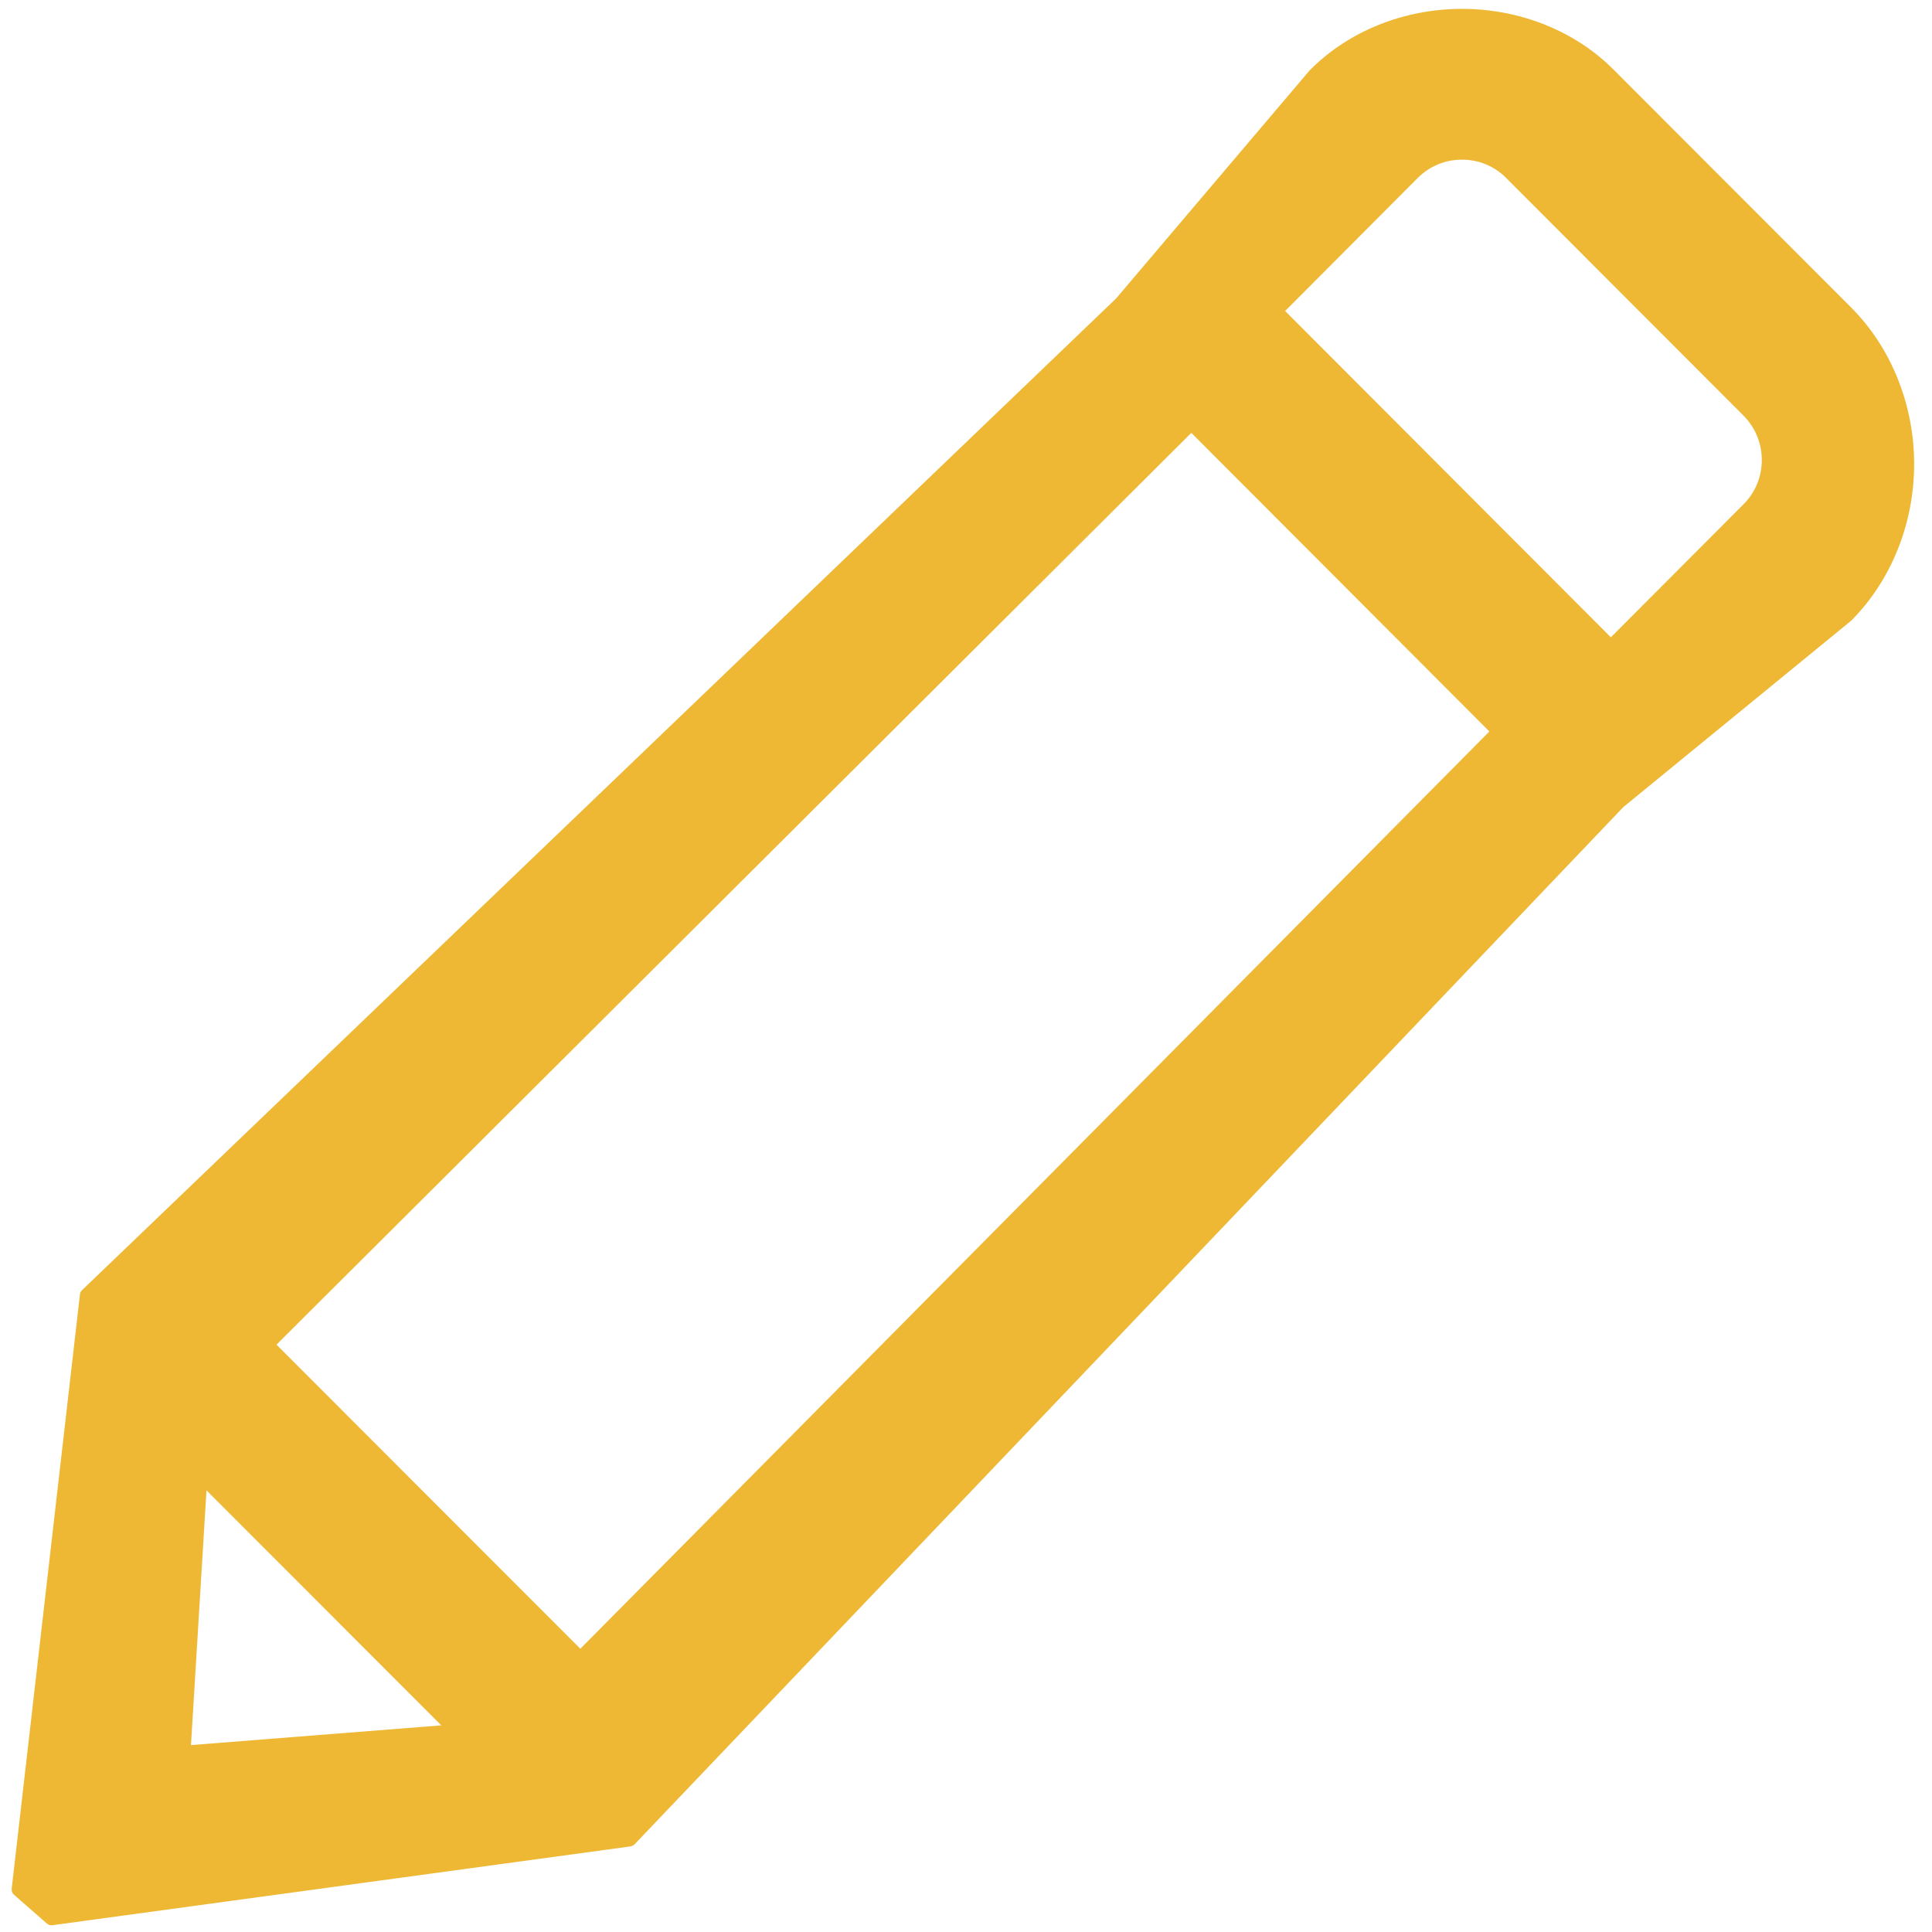
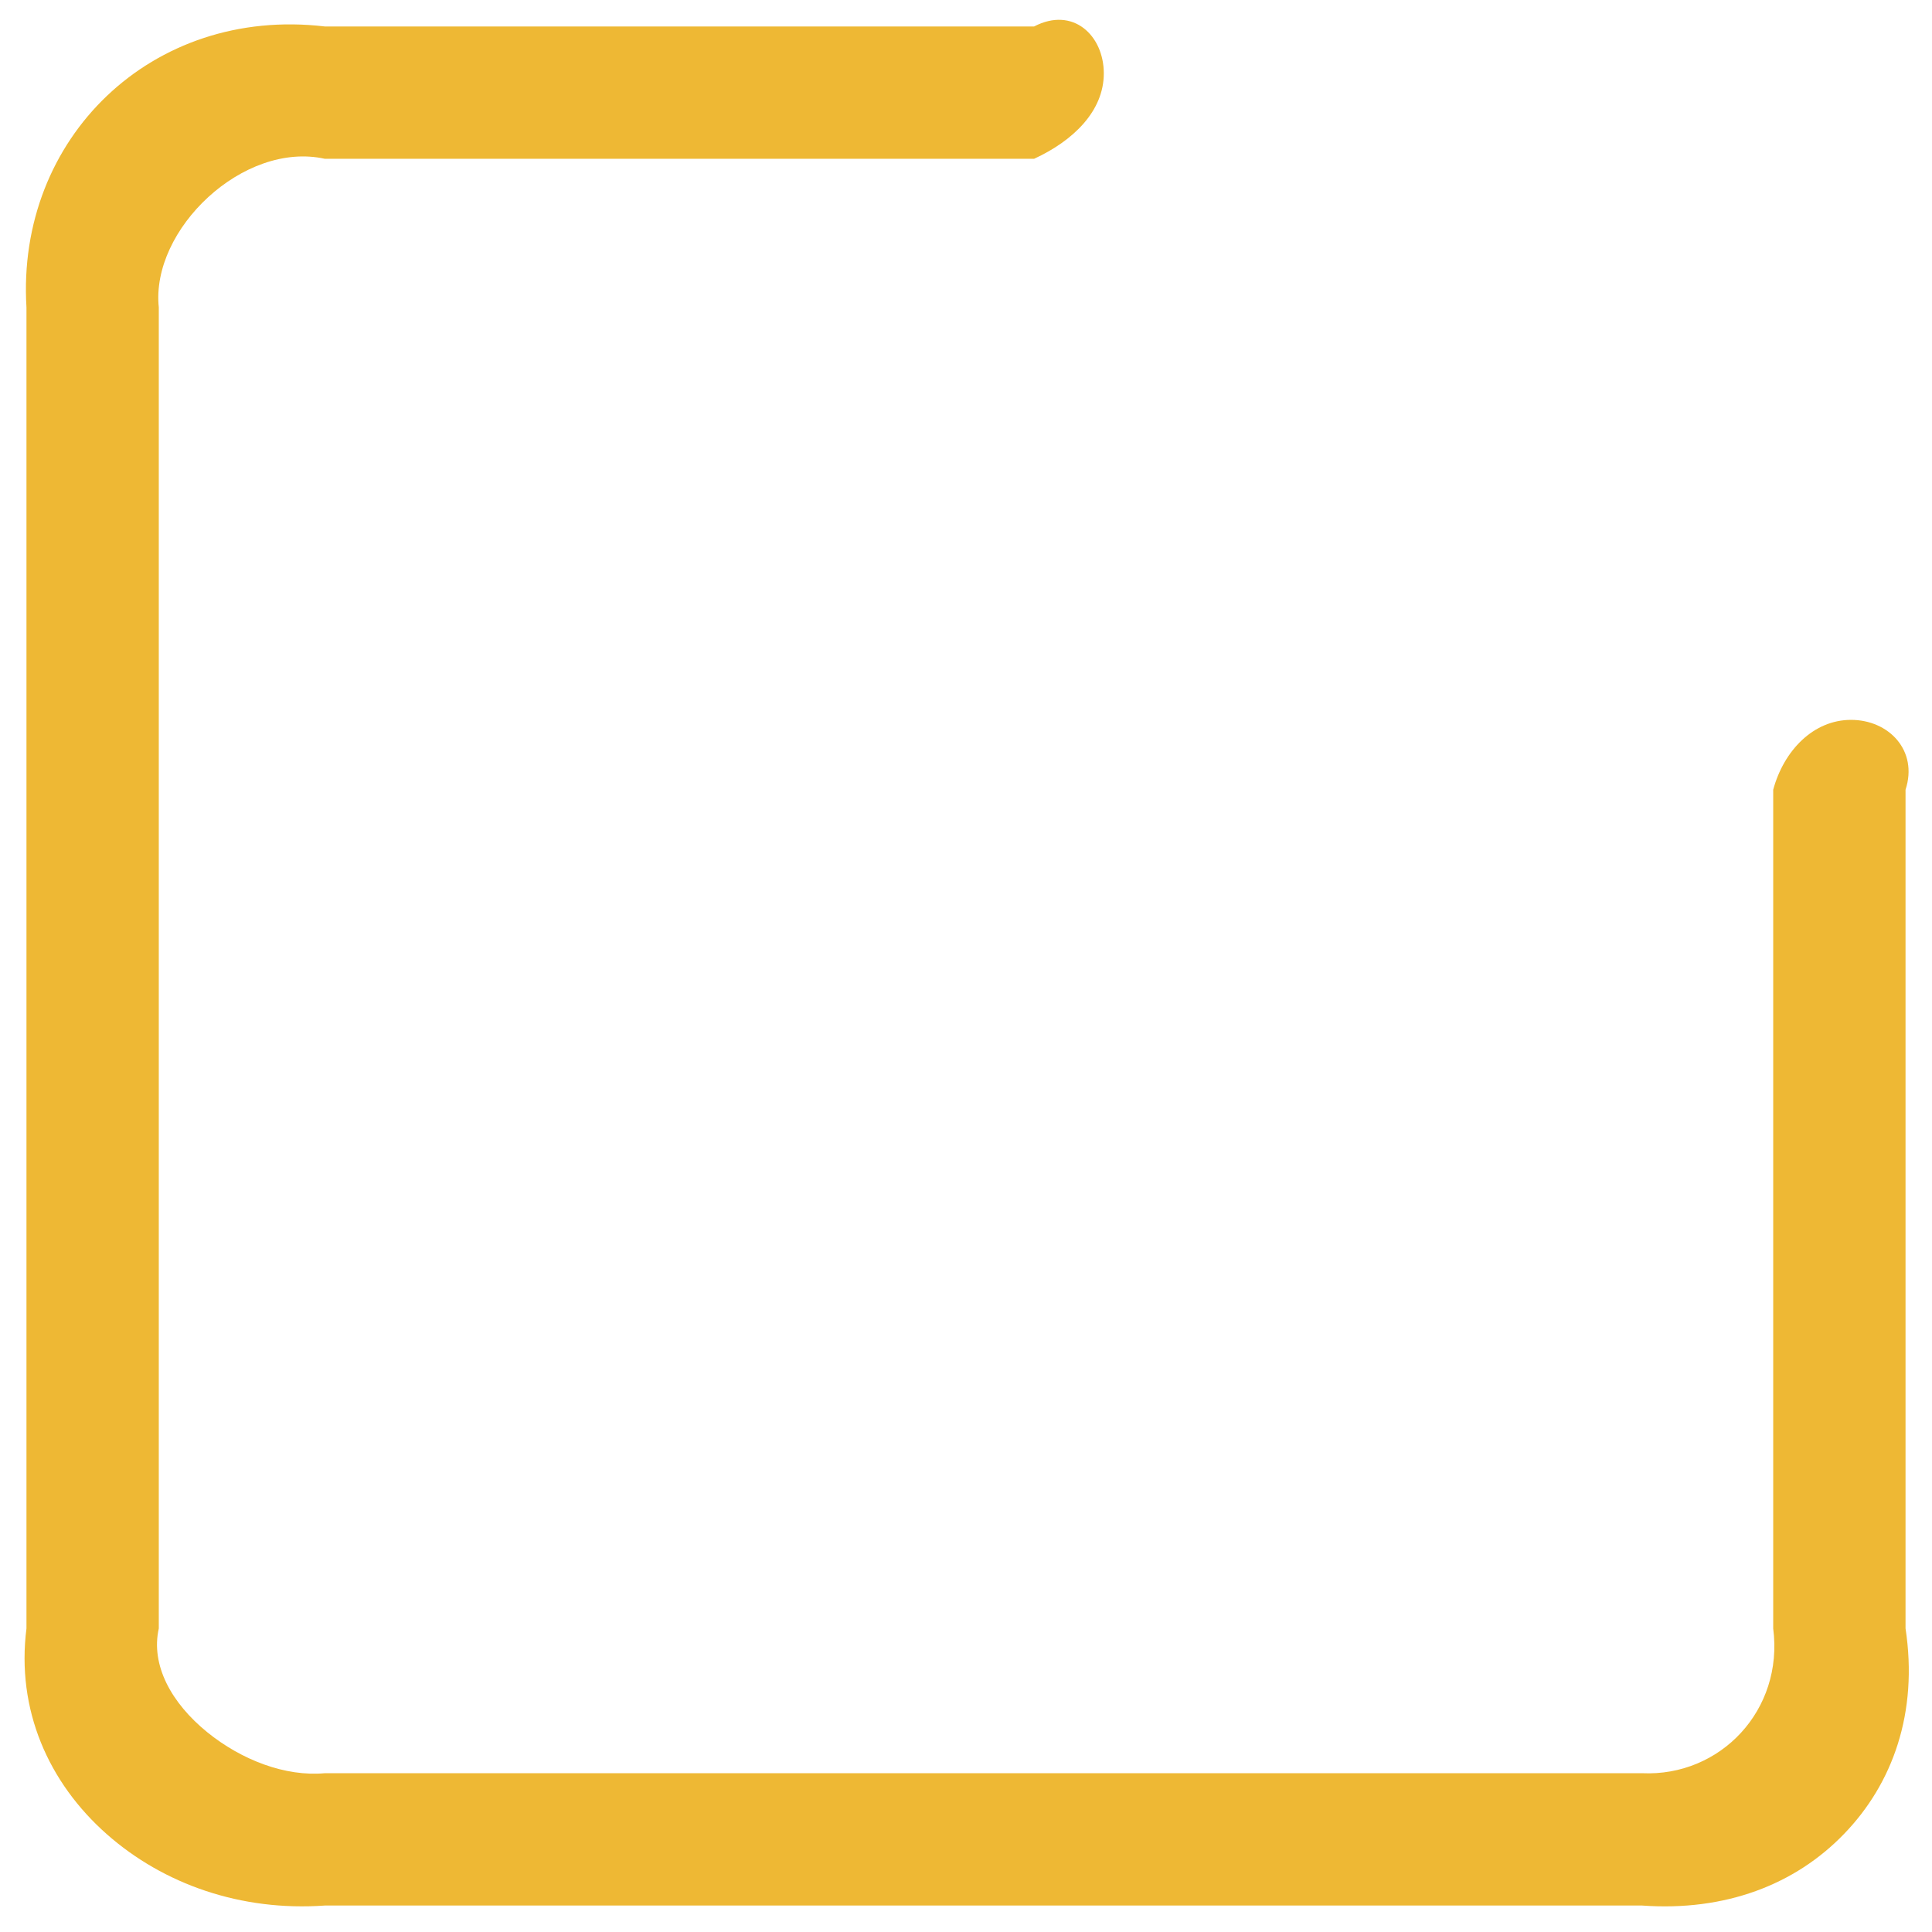
- <svg xmlns="http://www.w3.org/2000/svg" version="1.1" width="66px" height="66px">
-   <g transform="matrix(1 0 0 1 -162 -209 )">
-     <path d="M 65.39 15.854  C 65.39 13.825  64.607 11.88  63.246 10.513  L 55.126 2.382  C 53.811 1.06  51.924 0.303  49.944 0.303  C 47.966 0.303  46.077 1.06  44.762 2.382  C 44.757 2.386  44.751 2.392  44.746 2.396  L 38.128 10.196  L 2.802 44.074  C 2.762 44.111  2.734 44.163  2.731 44.219  L 0.399 64.526  C 0.39 64.603  0.423 64.68  0.481 64.73  L 1.603 65.712  C 1.645 65.75  1.702 65.77  1.758 65.77  C 1.77 65.77  1.781 65.77  1.791 65.768  L 21.538 63.076  C 21.593 63.067  21.64 63.043  21.678 63.004  L 55.454 27.572  L 63.23 21.211  C 63.235 21.205  63.241 21.2  63.248 21.194  C 64.607 19.829  65.39 17.882  65.39 15.854  Z M 59.561 14.199  C 60.392 15.031  60.395 16.389  59.566 17.223  L 55.029 21.771  L 43.902 10.624  L 48.437 6.074  C 48.839 5.675  49.371 5.454  49.941 5.454  C 50.515 5.454  51.05 5.675  51.447 6.074  L 59.561 14.199  Z M 6.524 59.615  L 7.054 50.912  L 15.075 58.941  L 6.524 59.615  Z M 9.445 45.935  L 40.697 14.787  L 50.879 24.988  L 19.825 56.324  L 9.445 45.935  Z " fill-rule="nonzero" fill="#eeb834" stroke="none" transform="matrix(1 0 0 1 162 209 )" />
+ <svg xmlns="http://www.w3.org/2000/svg" version="1.1" width="73px" height="73px">
+   <g transform="matrix(1 0 0 1 -148 -216 )">
+     <path d="M 72 29.839  C 72.484 28.359  71.369 27.2  69.941 27.2  C 68.518 27.2  67.401 28.359  67 29.839  L 67 61.53  C 67.401 64.62  64.998 67.137  62.044 67  L 12.274 67  C 10.787 67.137  9.13 66.504  7.832 65.452  C 6.472 64.347  5.69 62.916  6 61.53  L 6 11.614  C 5.69 8.674  9.197 5.32  12.274 6  L 39.073 6  C 40.55 5.32  41.707 4.2  41.707 2.773  C 41.707 1.346  40.55 0.229  39.073 1  L 12.274 1  C 5.733 0.229  0.61 5.232  1 11.614  L 1 61.53  C 0.61 64.596  1.828 67.358  4.041 69.309  C 6.175 71.191  9.099 72.227  12.274 72  L 62.044 72  C 65.184 72.227  67.825 71.214  69.676 69.295  C 71.514 67.397  72.484 64.712  72 61.53  L 72 29.839  Z " fill-rule="nonzero" fill="#eeb834" stroke="none" transform="matrix(1 0 0 1 148 216 )" />
  </g>
</svg>
